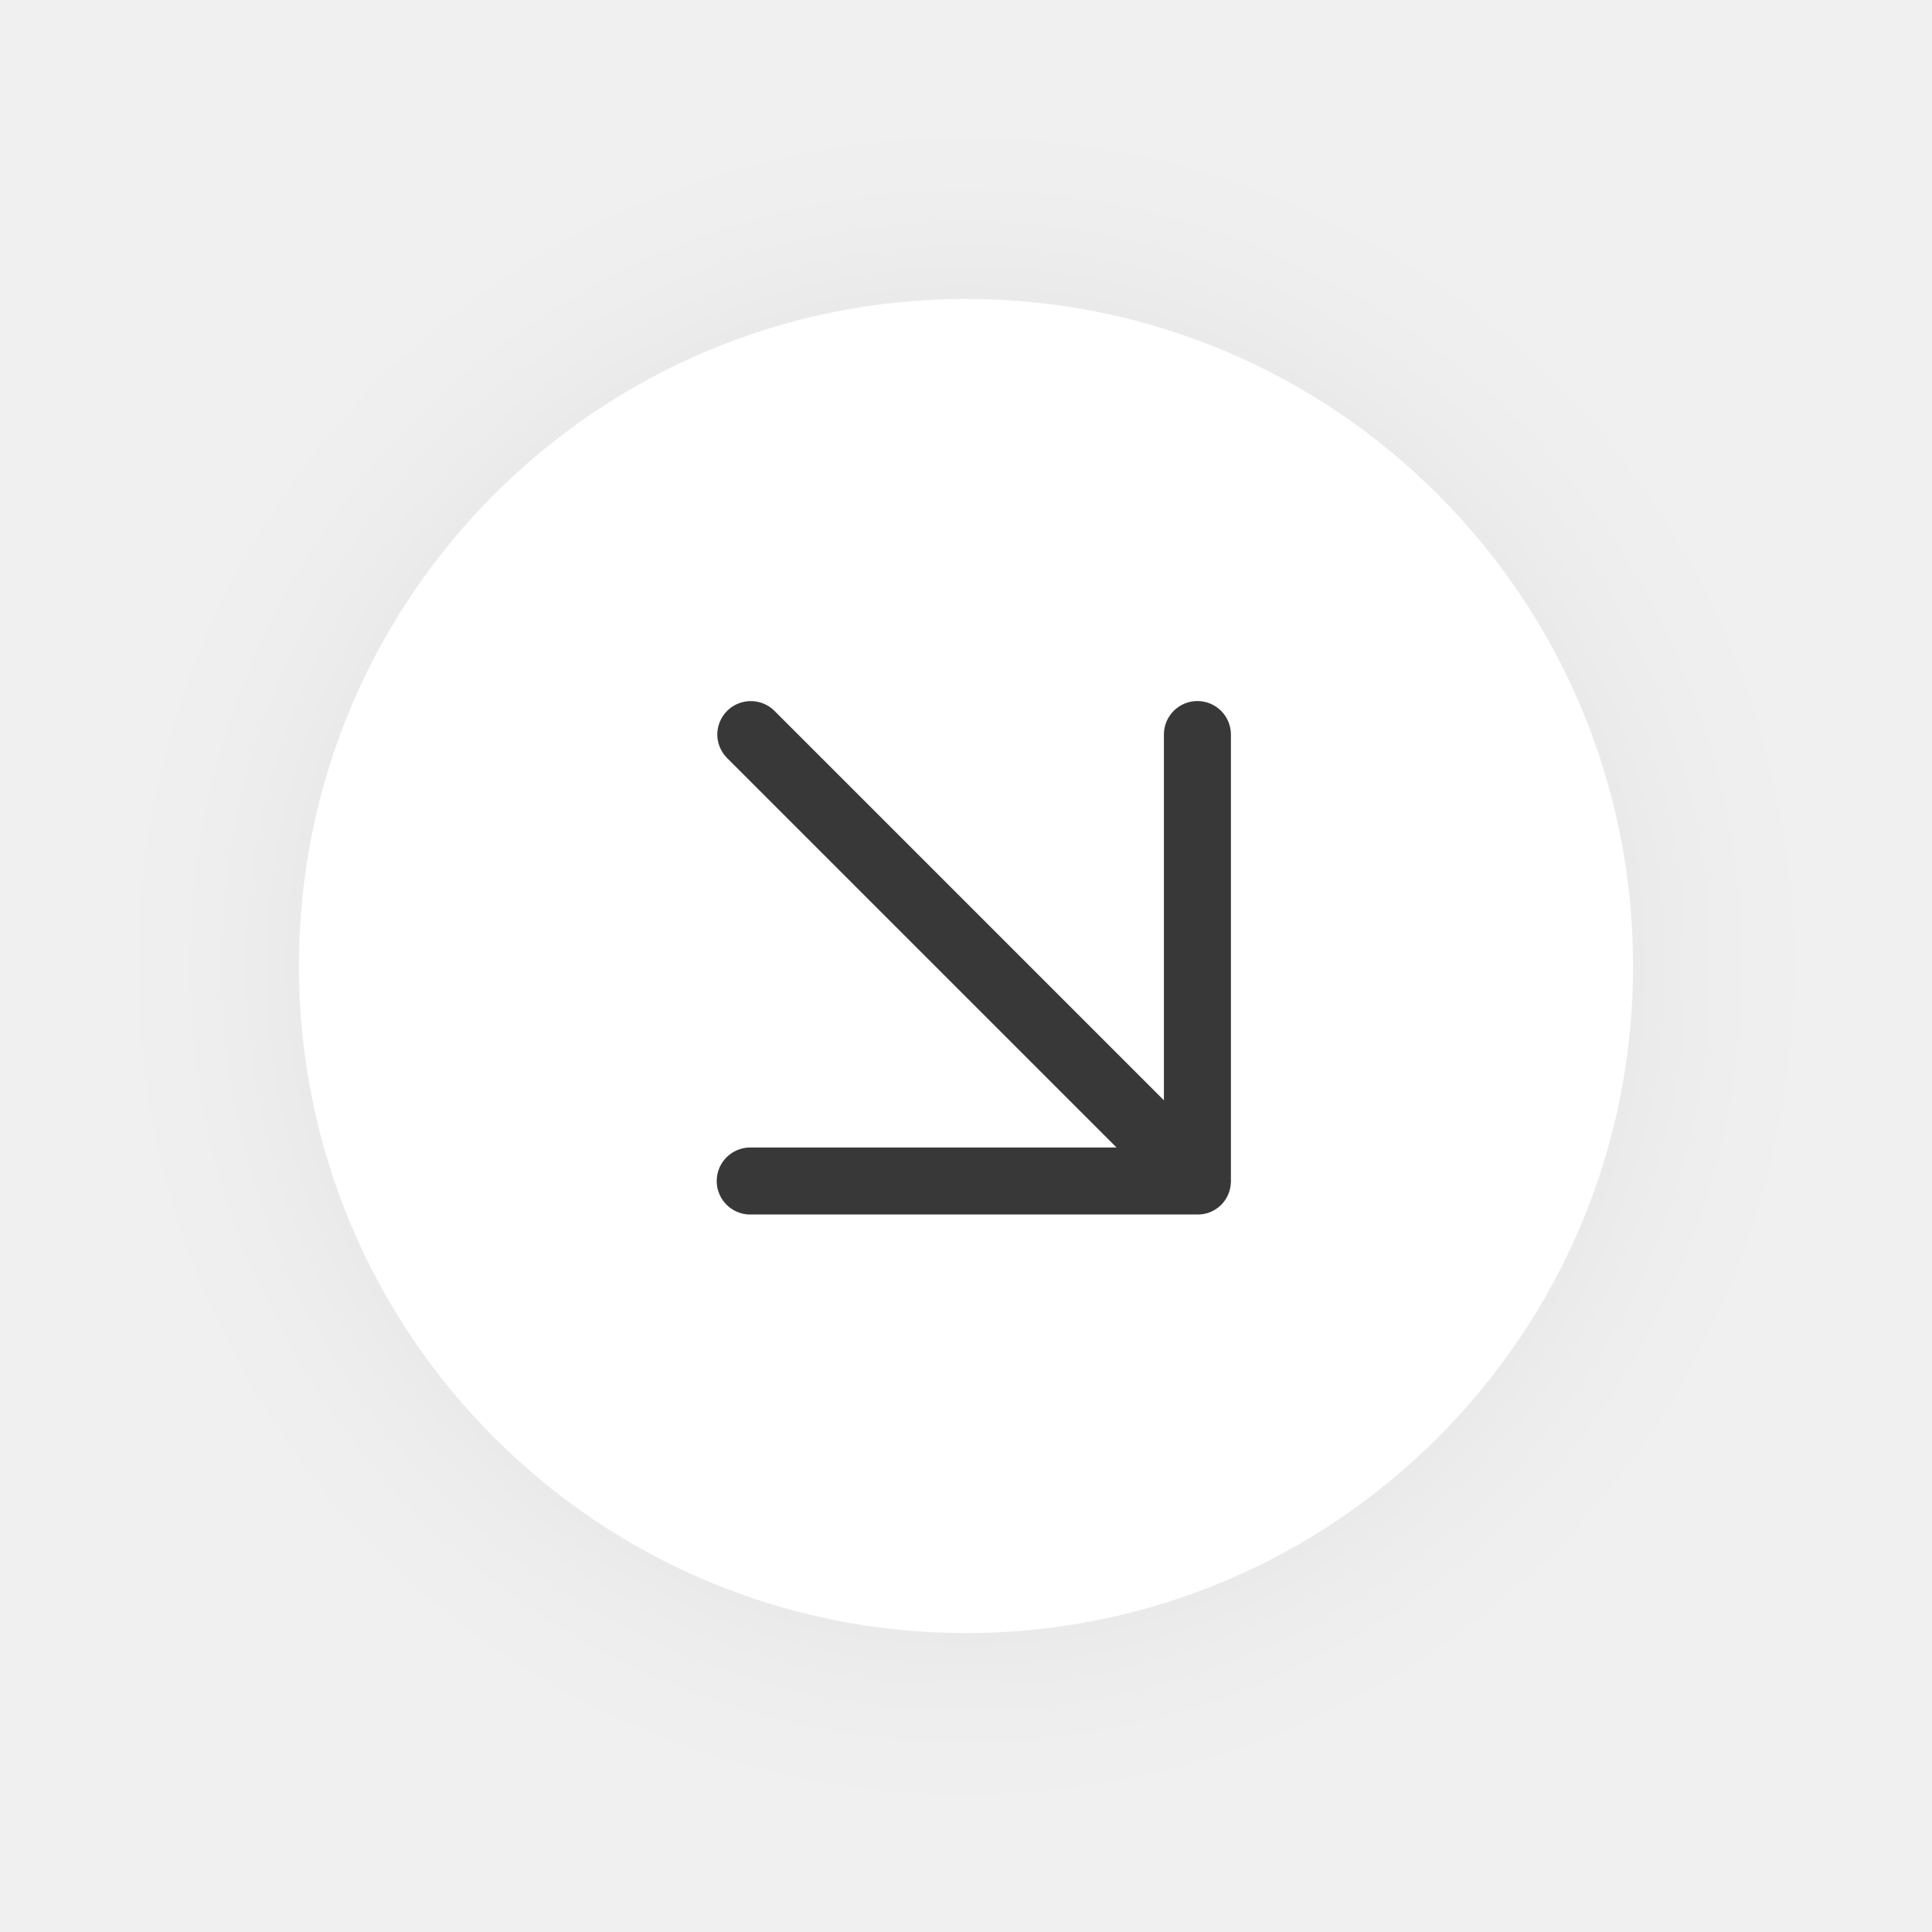
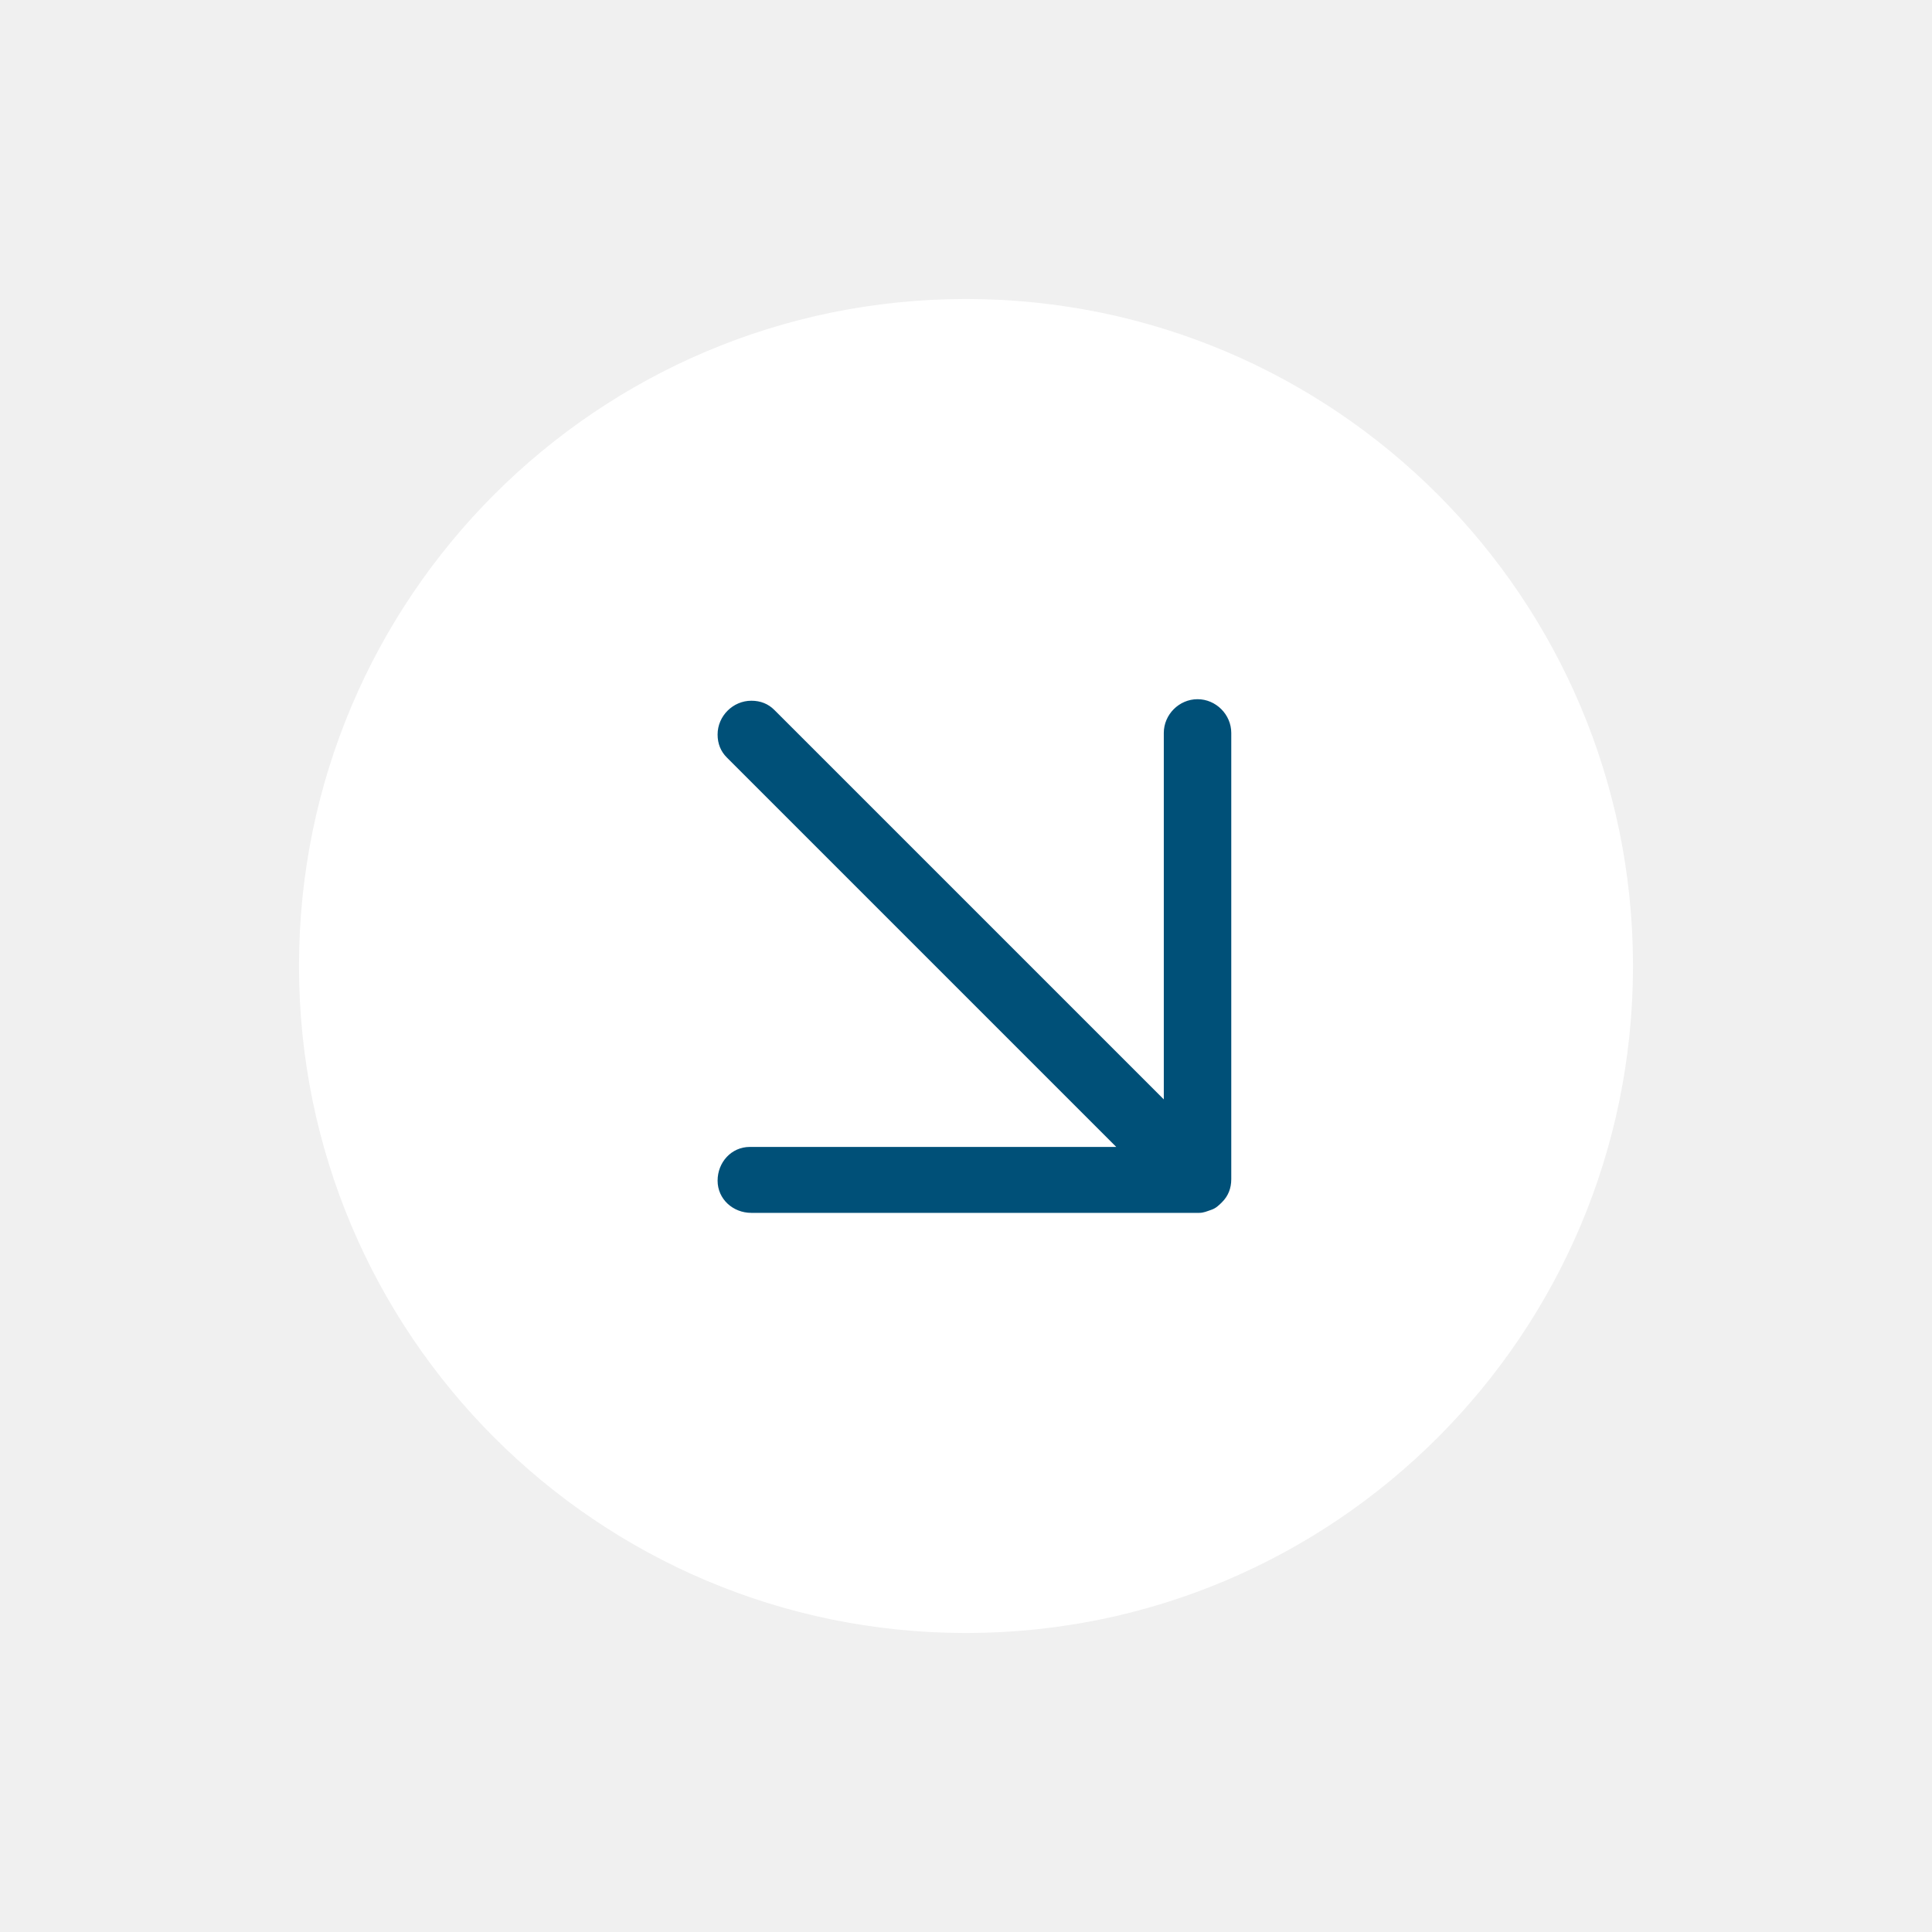
- <svg xmlns="http://www.w3.org/2000/svg" width="126" height="126" viewBox="0 0 126 126">
-   <defs>
-     <filter id="bg_btn" x="0" y="0" width="126" height="126" filterUnits="userSpaceOnUse">
-       <feOffset input="SourceAlpha" />
-       <feGaussianBlur stdDeviation="6.5" result="blur" />
-       <feFlood flood-opacity="0.051" />
-       <feComposite operator="in" in2="blur" />
-       <feComposite in="SourceGraphic" />
-     </filter>
-   </defs>
+ <svg xmlns="http://www.w3.org/2000/svg" version="1.1" id="Calque_1" x="0px" y="0px" viewBox="0 0 126 126" style="enable-background:new 0 0 126 126;" xml:space="preserve">
+   <style type="text/css">
+ 	.st0{fill:#FFFFFF;}
+ 	.st1{fill:#005078;}
+ </style>
  <g id="btn_fleche" transform="translate(5138.5 -497.5) rotate(90)">
-     <g transform="matrix(0, -1, 1, 0, 497.5, 5138.5)" filter="url(#bg_btn)">
-       <circle id="bg_btn-2" data-name="bg_btn" cx="43.5" cy="43.5" r="43.5" transform="translate(106.5 19.5) rotate(90)" fill="#fff" />
+     <g transform="matrix(0, -1, 1, 0, 497.5, 5138.5)">
+       <circle id="bg_btn-2" class="st0" cx="63" cy="63" r="43.5" />
    </g>
-     <path id="flèche" d="M2.186,33.5A2.185,2.185,0,0,1,.641,29.774l25.4-25.4H2.186a2.185,2.185,0,0,1,0-4.37H31.313a.111.111,0,0,1,.043,0h0a2.186,2.186,0,0,1,1.5.632h0l0,0,0,0h0l0,0,0,0v0a2.186,2.186,0,0,1,.468.7,2.135,2.135,0,0,1,.164.8v29.17a2.185,2.185,0,1,1-4.369,0V7.461l-25.4,25.4a2.175,2.175,0,0,1-1.543.64" transform="translate(543.219 5058.219)" fill="#383838" />
+     <path id="flèche" class="st1" d="M545.4,5091.7c-1.2,0-2.2-1-2.2-2.2c0-0.6,0.2-1.1,0.6-1.5l25.4-25.4h-23.9c-1.2,0-2.2-1-2.2-2.2   s1-2.2,2.2-2.2h29.1c0,0,0,0,0,0l0,0c0.6,0,1.1,0.2,1.5,0.6l0,0l0,0l0,0l0,0l0,0l0,0l0,0c0.2,0.2,0.4,0.4,0.5,0.7   c0.1,0.3,0.2,0.5,0.2,0.8v29.2c0,1.2-0.9,2.2-2.1,2.2c-1.2,0-2.2-0.9-2.2-2.1c0,0,0-0.1,0-0.1v-23.8l-25.4,25.4   C546.5,5091.5,546,5091.7,545.4,5091.7" />
  </g>
</svg>
